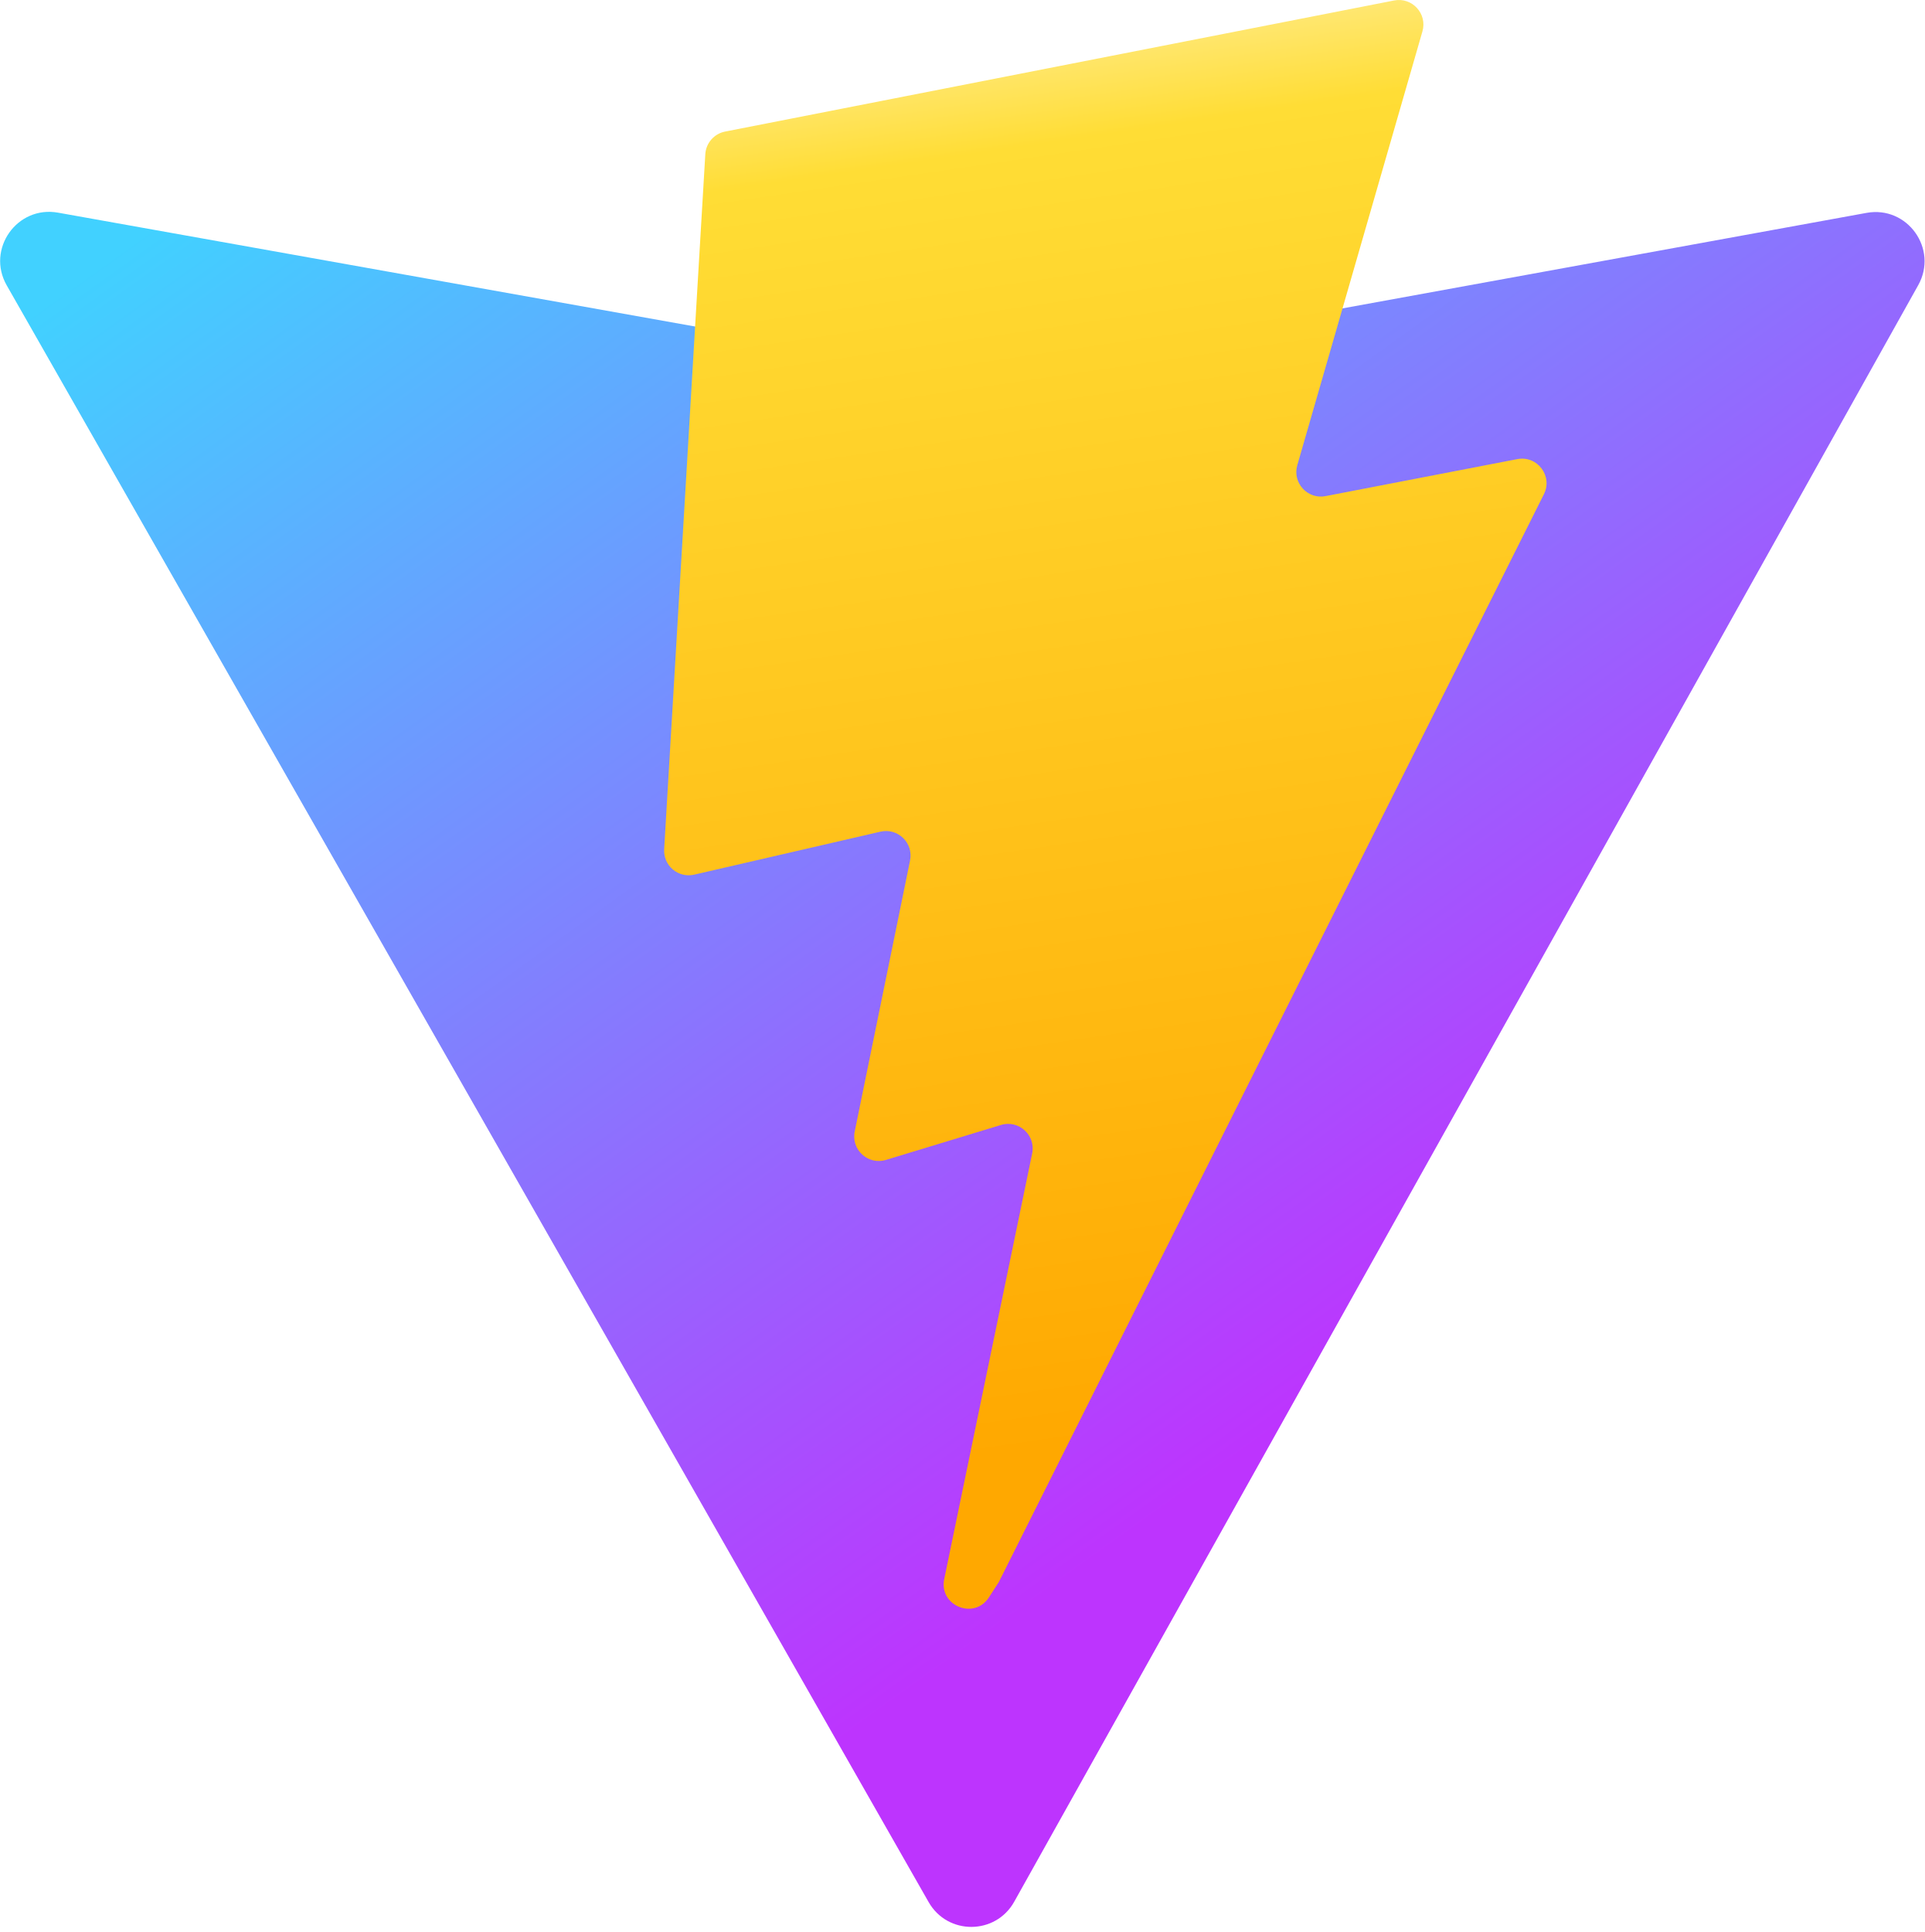
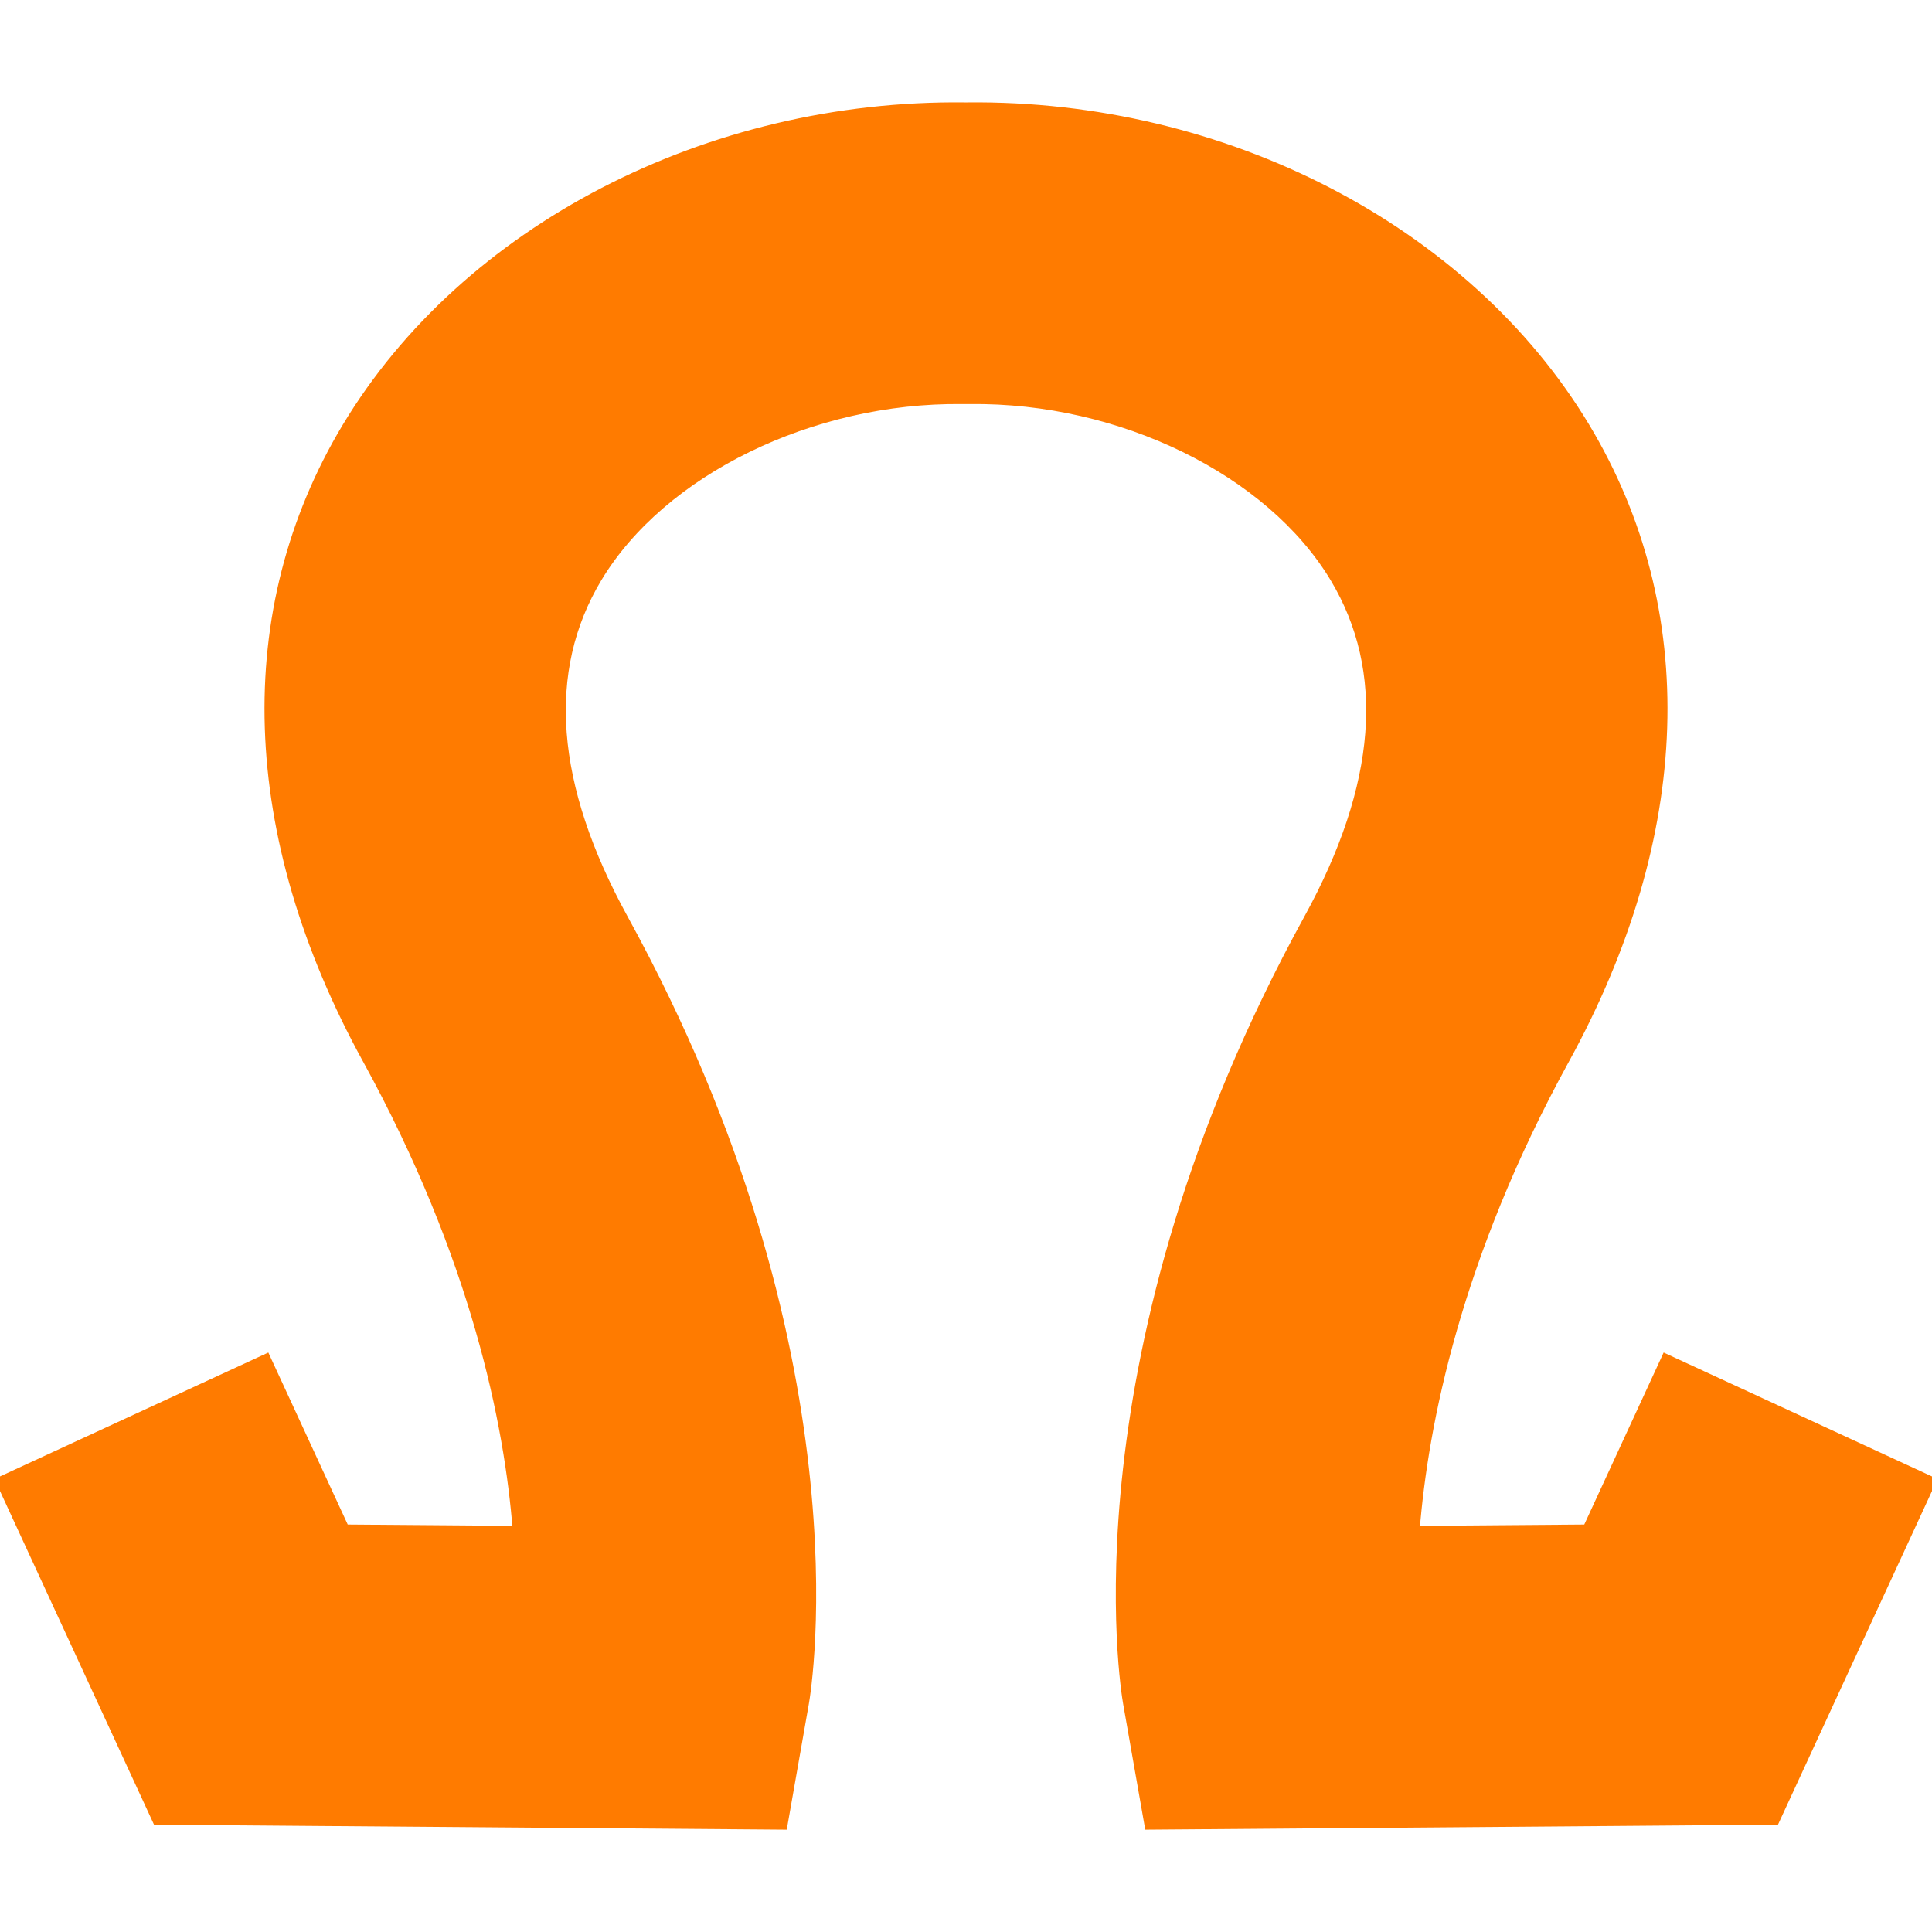
- <svg xmlns="http://www.w3.org/2000/svg" aria-hidden="true" role="img" class="iconify iconify--logos" width="31.88" height="32" preserveAspectRatio="xMidYMid meet" viewBox="0 0 256 257">
-   <defs>
-     <linearGradient id="IconifyId1813088fe1fbc01fb466" x1="-.828%" x2="57.636%" y1="7.652%" y2="78.411%">
-       <stop offset="0%" stop-color="#41D1FF" />
-       <stop offset="100%" stop-color="#BD34FE" />
-     </linearGradient>
-     <linearGradient id="IconifyId1813088fe1fbc01fb467" x1="43.376%" x2="50.316%" y1="2.242%" y2="89.03%">
-       <stop offset="0%" stop-color="#FFEA83" />
-       <stop offset="8.333%" stop-color="#FFDD35" />
-       <stop offset="100%" stop-color="#FFA800" />
-     </linearGradient>
-   </defs>
-   <path fill="url(#IconifyId1813088fe1fbc01fb466)" d="M255.153 37.938L134.897 252.976c-2.483 4.44-8.862 4.466-11.382.048L.875 37.958c-2.746-4.814 1.371-10.646 6.827-9.67l120.385 21.517a6.537 6.537 0 0 0 2.322-.004l117.867-21.483c5.438-.991 9.574 4.796 6.877 9.62Z" />
-   <path fill="url(#IconifyId1813088fe1fbc01fb467)" d="M185.432.063L96.44 17.501a3.268 3.268 0 0 0-2.634 3.014l-5.474 92.456a3.268 3.268 0 0 0 3.997 3.378l24.777-5.718c2.318-.535 4.413 1.507 3.936 3.838l-7.361 36.047c-.495 2.426 1.782 4.5 4.151 3.78l15.304-4.649c2.372-.72 4.652 1.36 4.15 3.788l-11.698 56.621c-.732 3.542 3.979 5.473 5.943 2.437l1.313-2.028l72.516-144.72c1.215-2.423-.88-5.186-3.54-4.672l-25.505 4.922c-2.396.462-4.435-1.77-3.759-4.114l16.646-57.705c.677-2.35-1.37-4.583-3.769-4.113Z" />
+ <svg xmlns="http://www.w3.org/2000/svg" fill="#ff7b00" height="200px" width="200px" version="1.1" id="Capa_1" viewBox="0 0 230.541 230.541" xml:space="preserve" stroke="#ff7b00">
+   <g id="SVGRepo_bgCarrier" stroke-width="0" />
+   <g id="SVGRepo_tracerCarrier" stroke-linecap="round" stroke-linejoin="round" />
+   <g id="SVGRepo_iconCarrier">
+     <path d="M189.367,182.416l-20.463,0.161c1.013-12.651,4.942-32.595,17.864-56.124c14.721-26.804,15.59-53.616,2.446-75.497 c-14.178-23.603-43.167-38.578-73.801-38.237h-0.287c-30.643-0.359-59.623,14.634-73.801,38.237 c-13.144,21.881-12.274,48.693,2.446,75.497c12.989,23.653,16.92,43.495,17.908,56.124l-20.507-0.161l-9.397-20.355L0,176.73 l18.701,40.51l74.76,0.589l2.564-14.586c0.296-1.681,6.911-41.768-21.575-93.638c-8.723-15.884-9.773-29.553-3.12-40.628 c7.661-12.755,25.544-21.462,43.455-21.261l0.116,0.002l0.854-0.002c17.947-0.213,35.794,8.506,43.455,21.261 c6.653,11.075,5.603,24.744-3.12,40.628c-28.486,51.87-21.871,91.957-21.575,93.638l2.564,14.586l74.76-0.589l18.701-40.51 l-31.777-14.67L189.367,182.416z" />
+   </g>
</svg>
